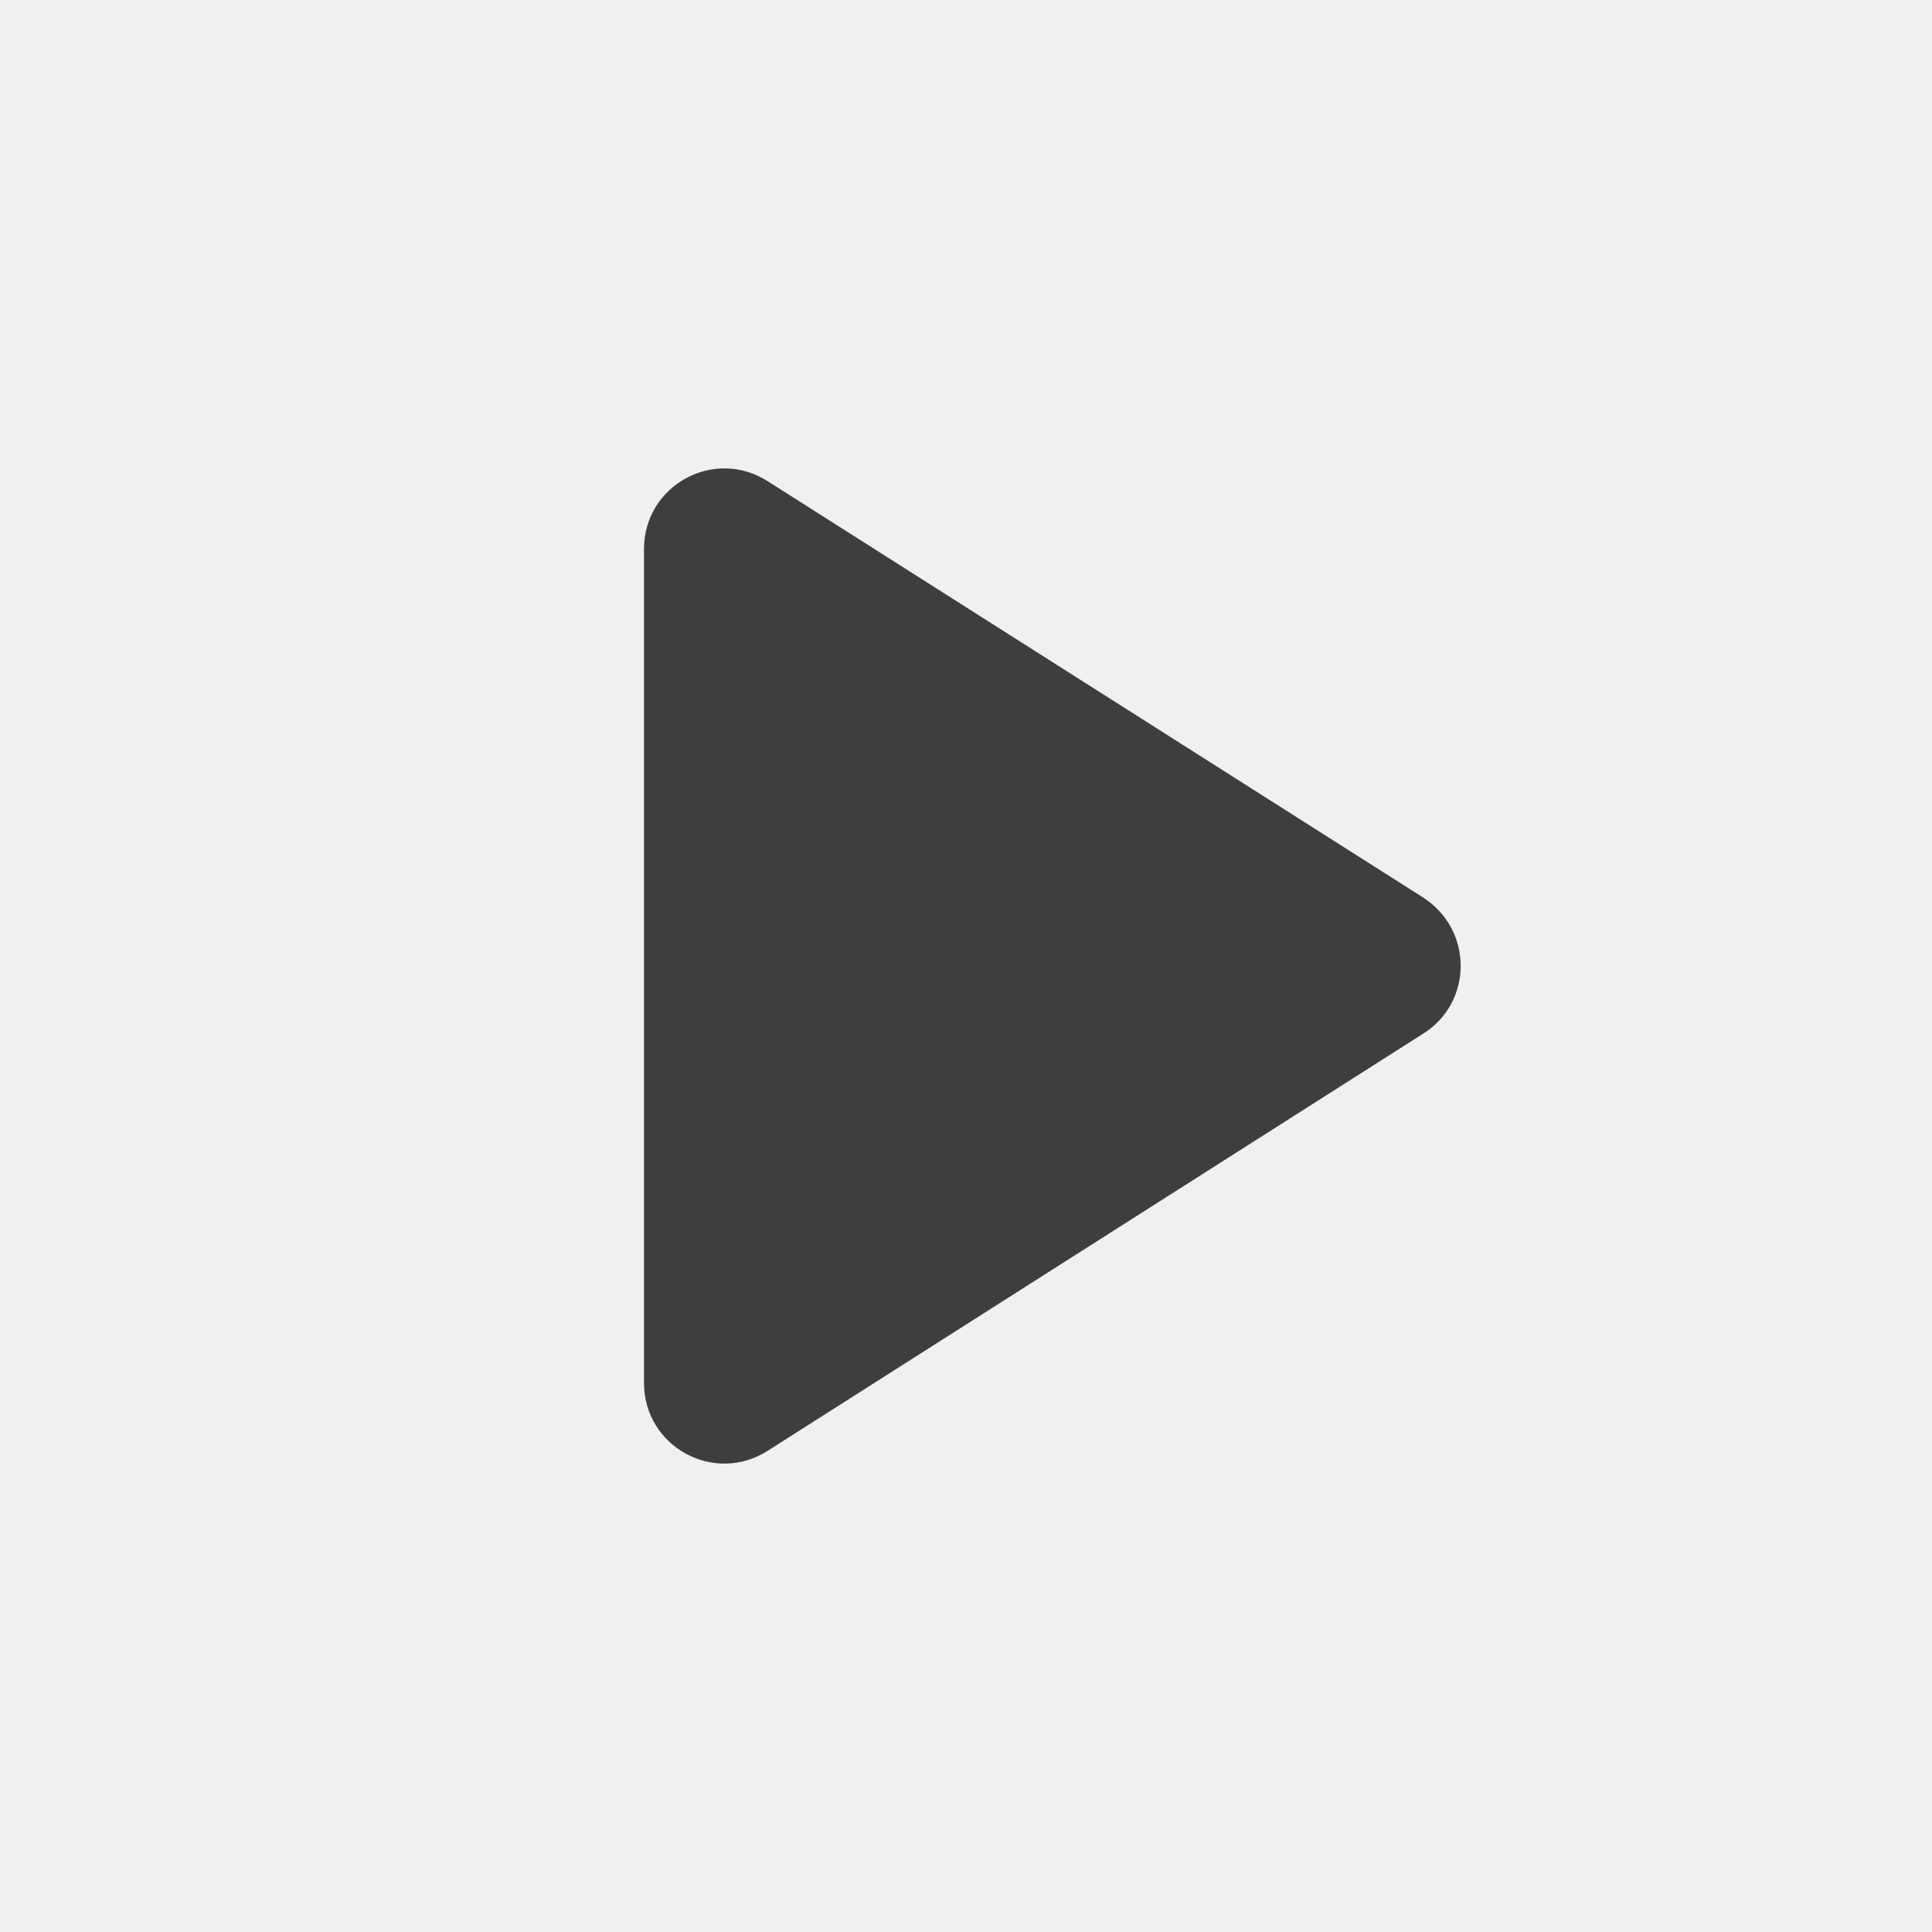
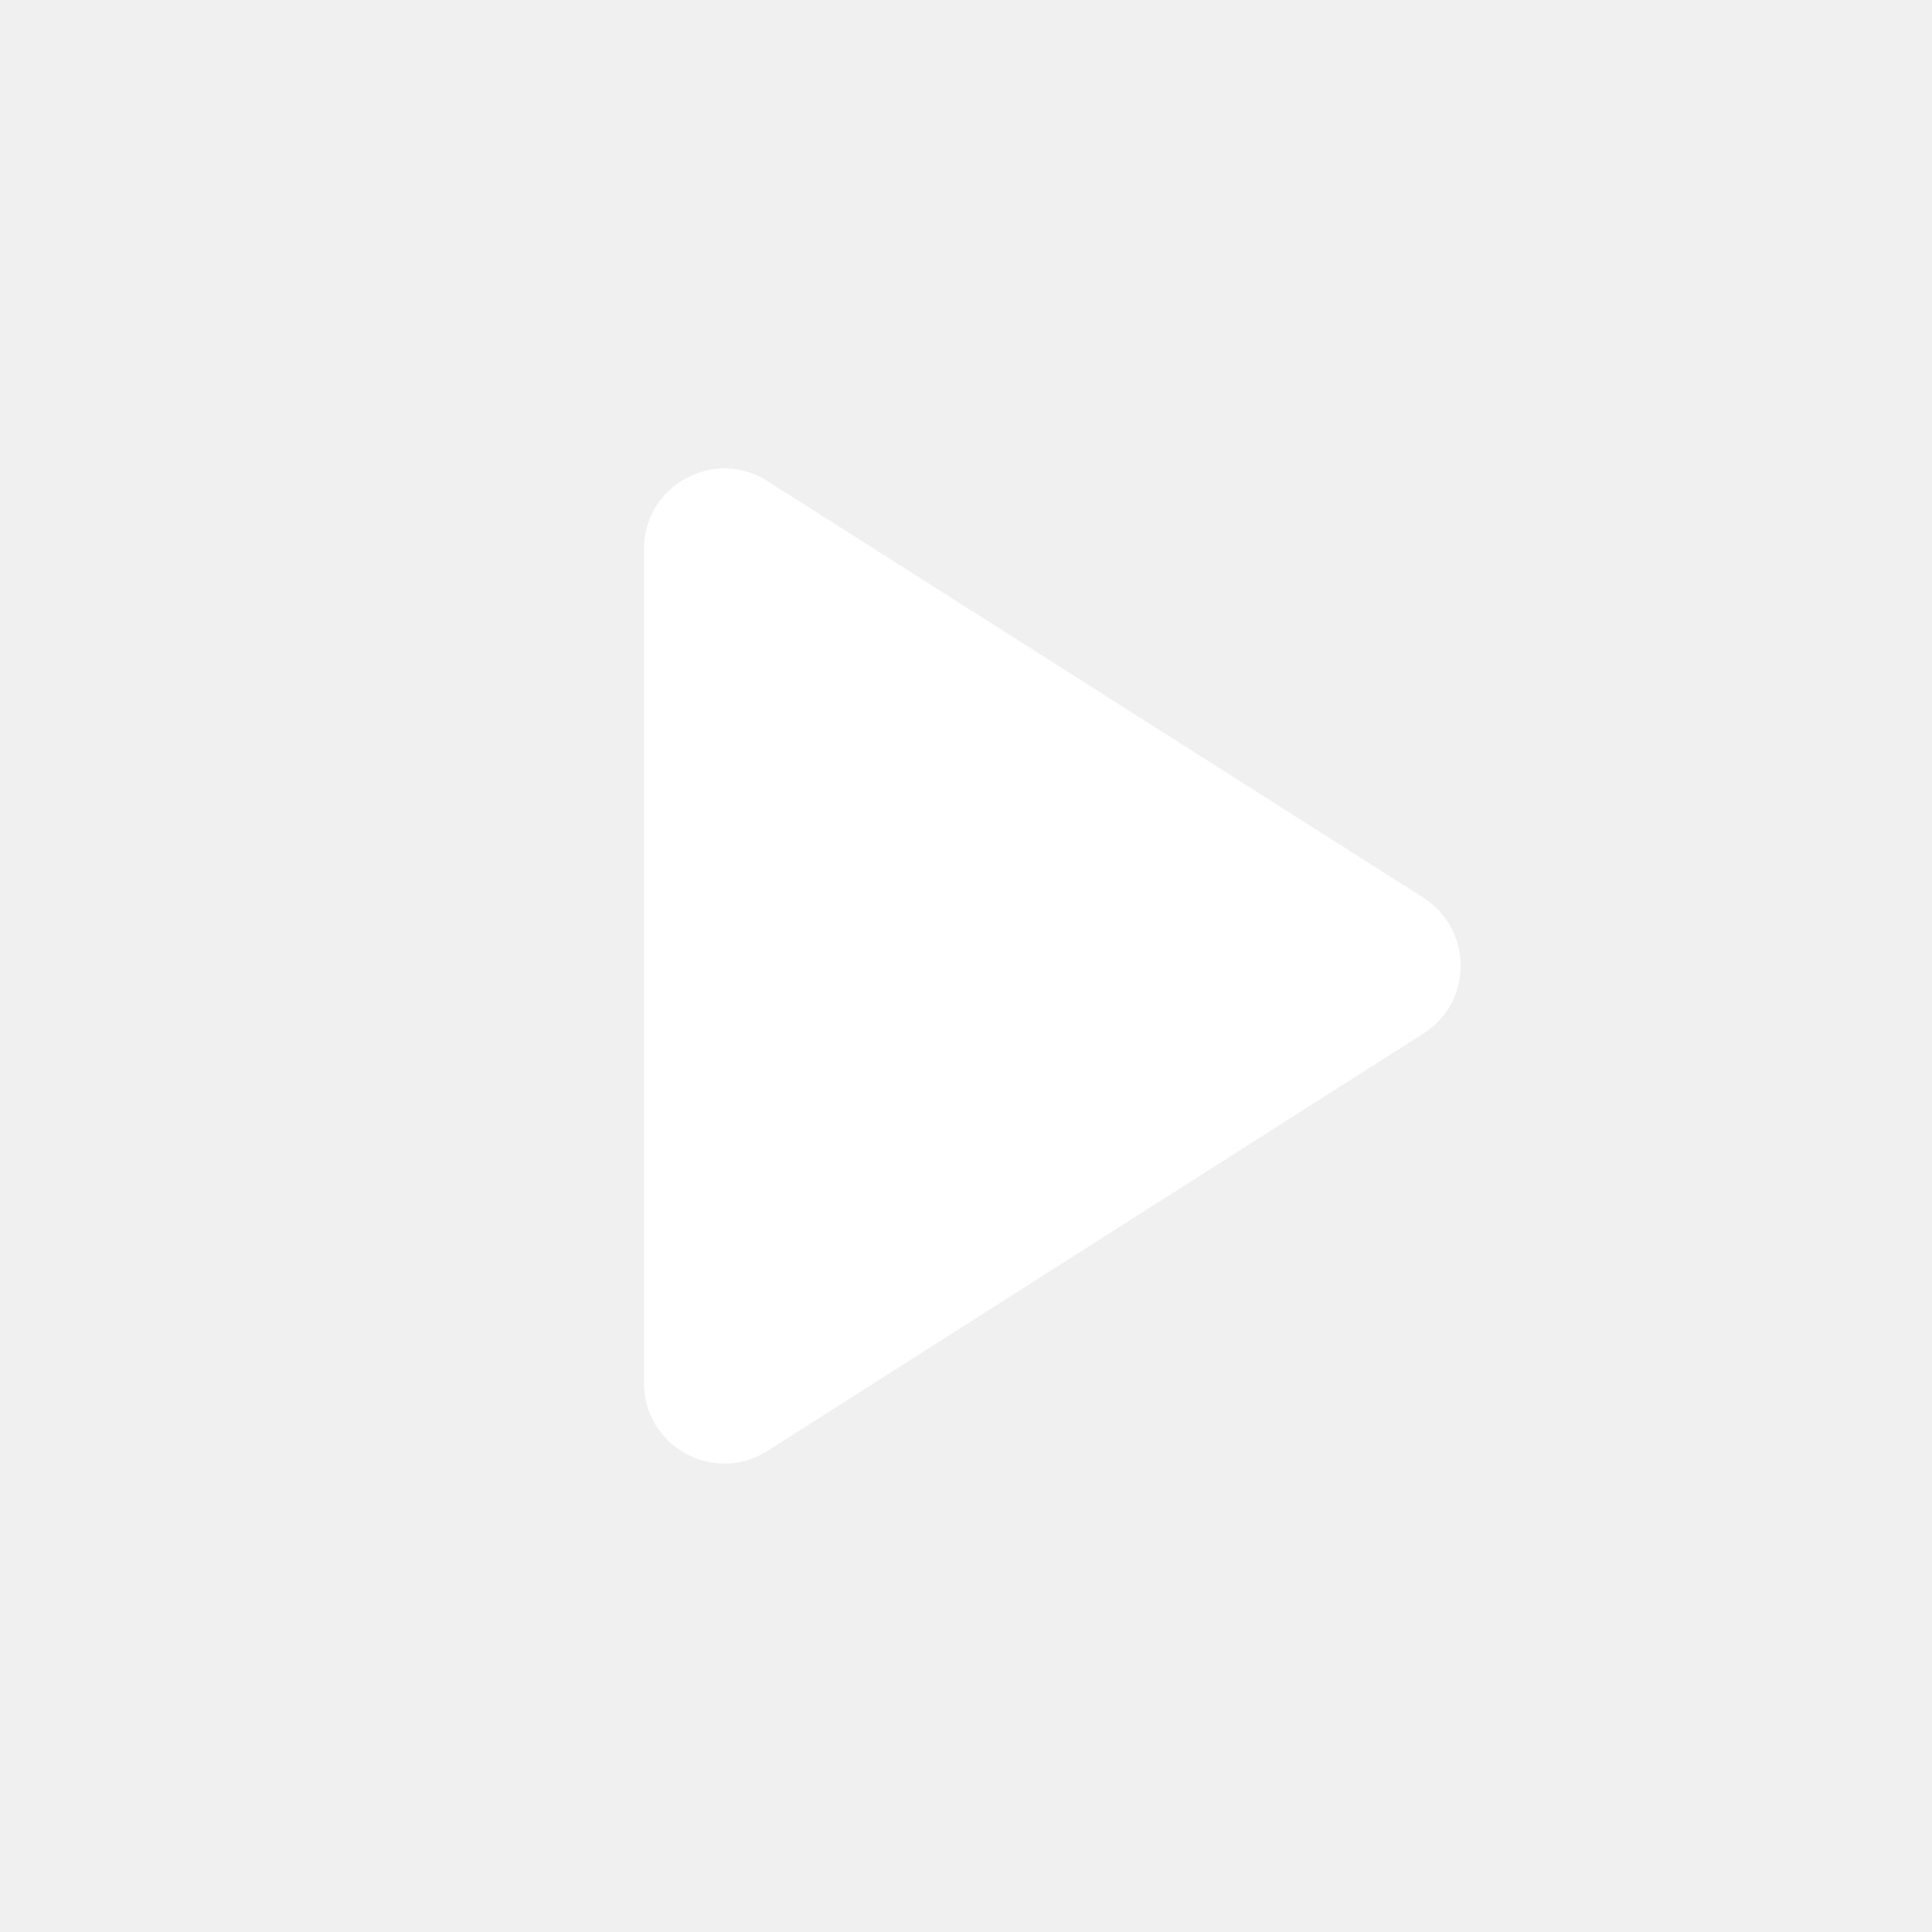
- <svg xmlns="http://www.w3.org/2000/svg" height="48px" viewBox="0 0 24 24" width="48px" fill="#3e3e3e">
+ <svg xmlns="http://www.w3.org/2000/svg" height="48px" viewBox="0 0 24 24" width="48px" fill="#ffffff">
  <path d="M8 6.82v10.36c0 .79.87 1.27 1.54.84l8.14-5.18c.62-.39.62-1.29 0-1.69L9.54 5.98C8.87 5.55 8 6.03 8 6.82z" />
</svg>
